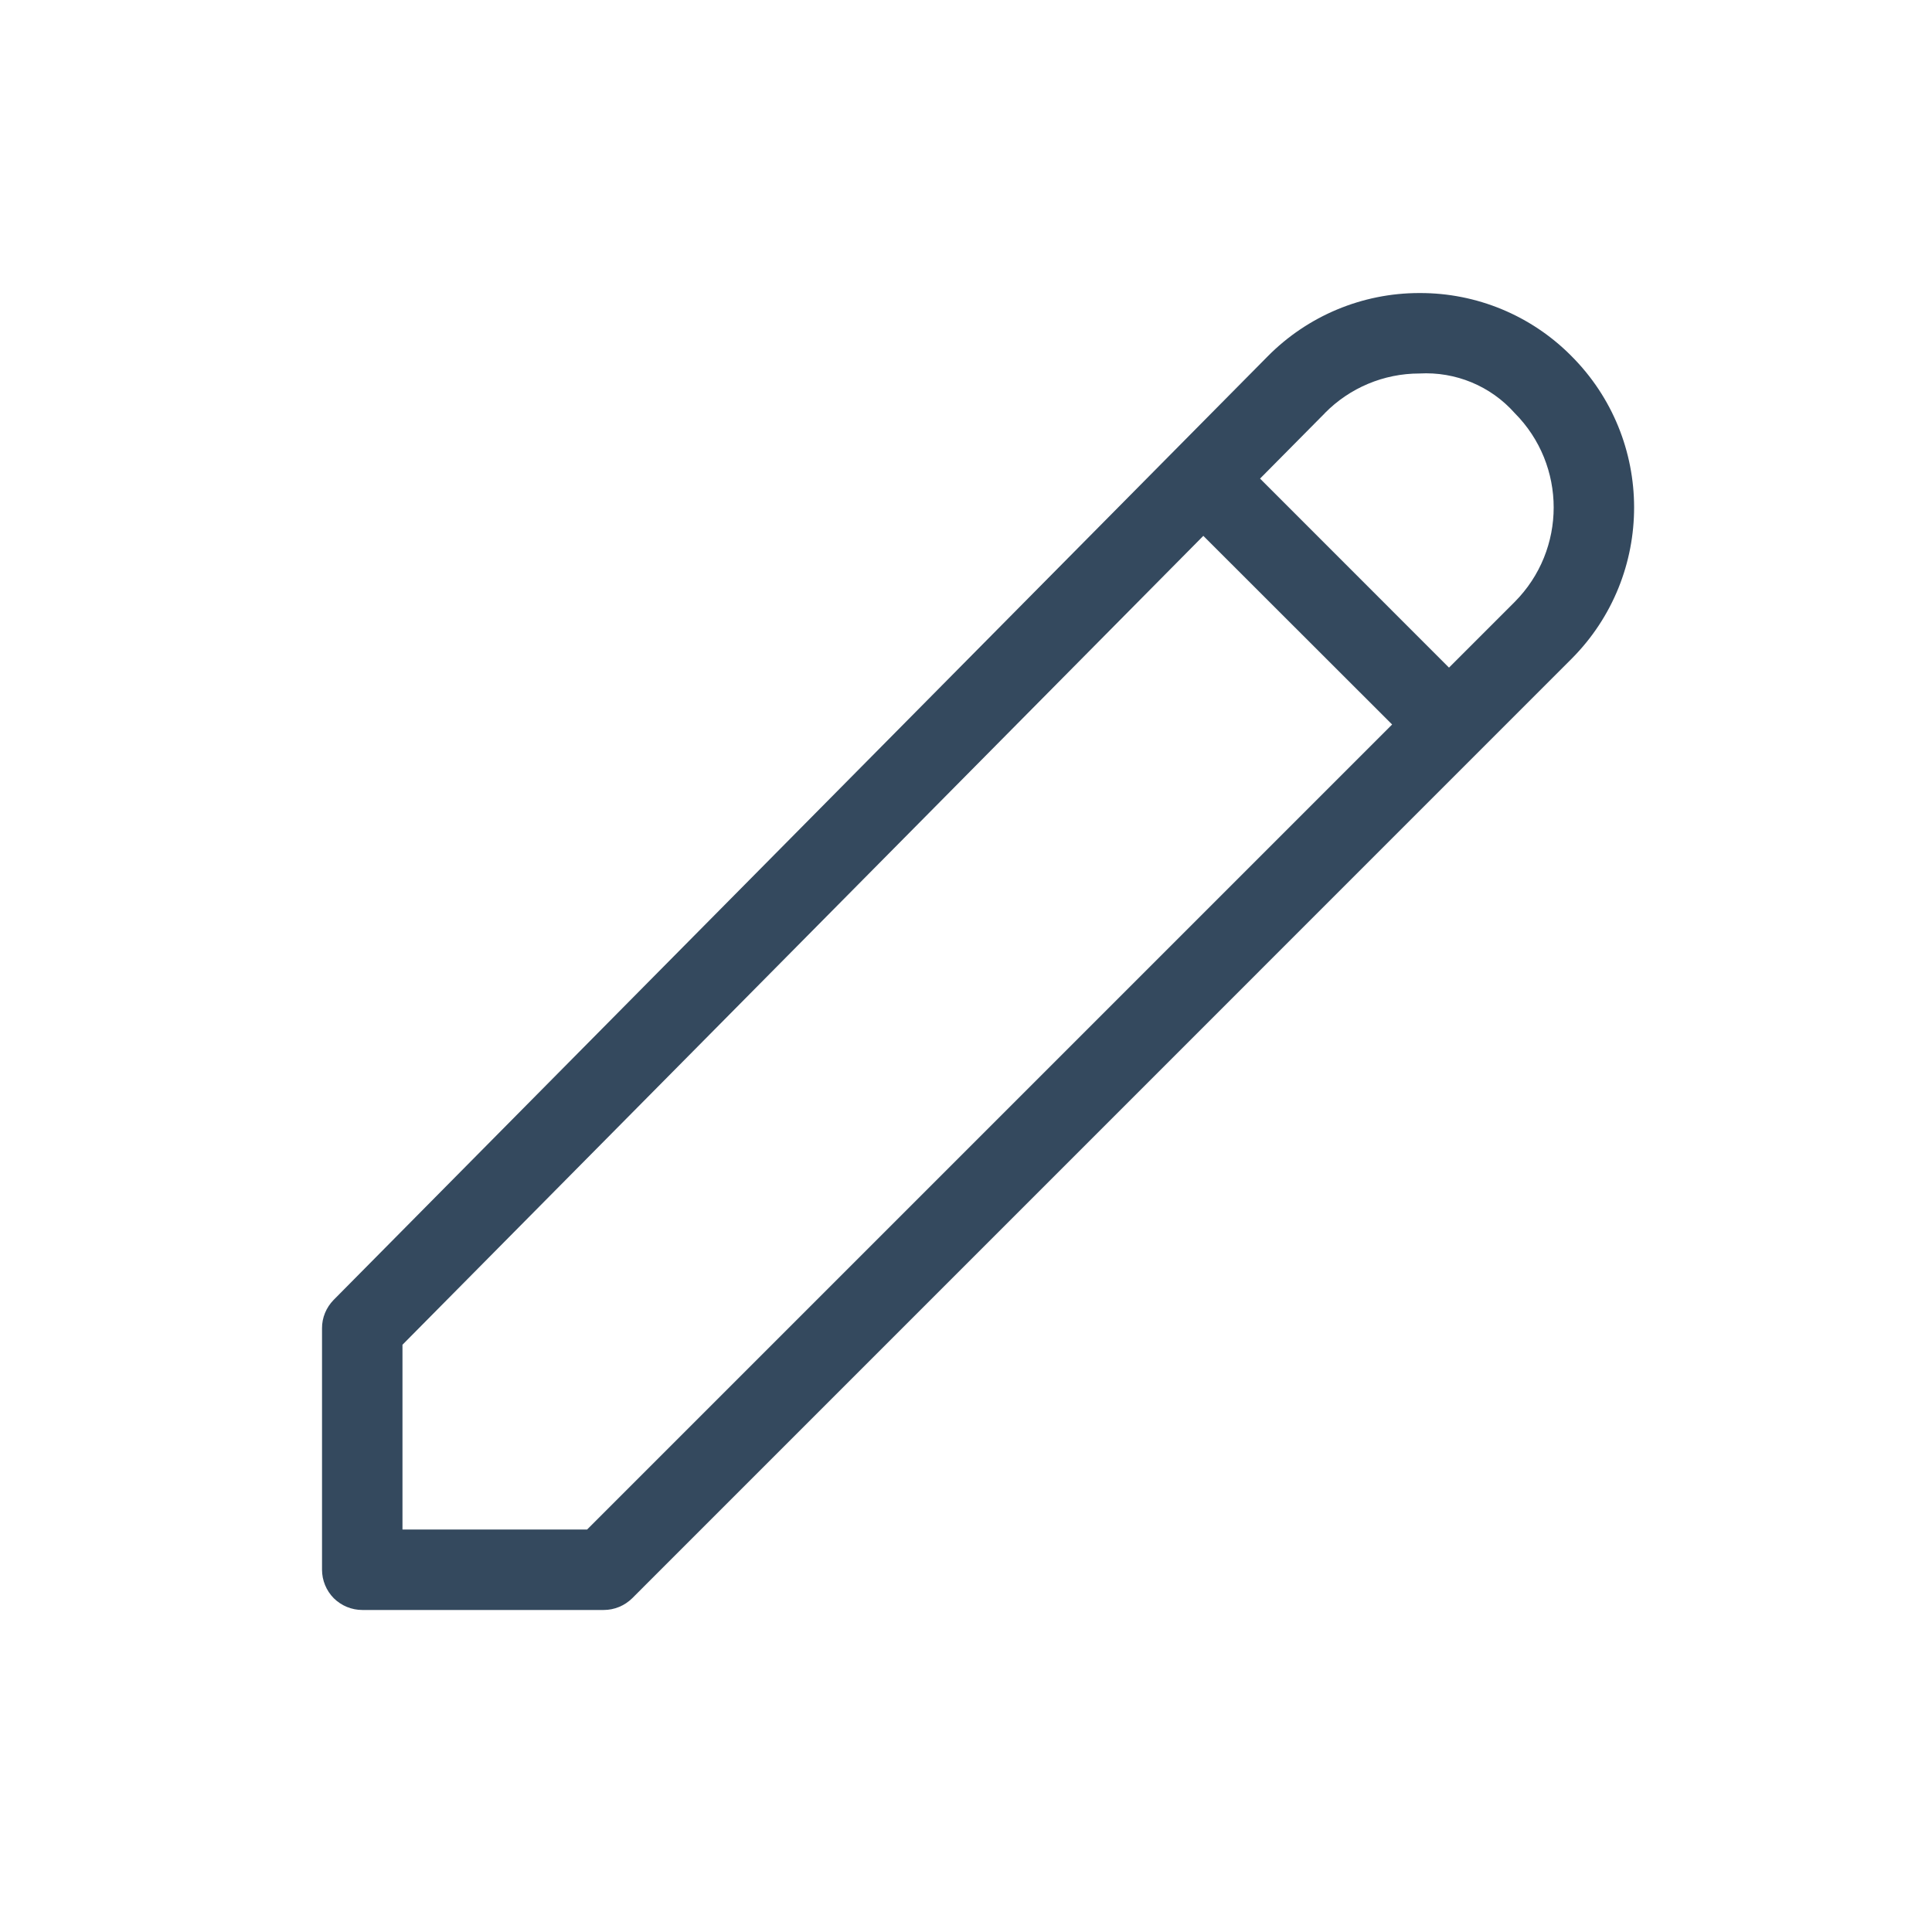
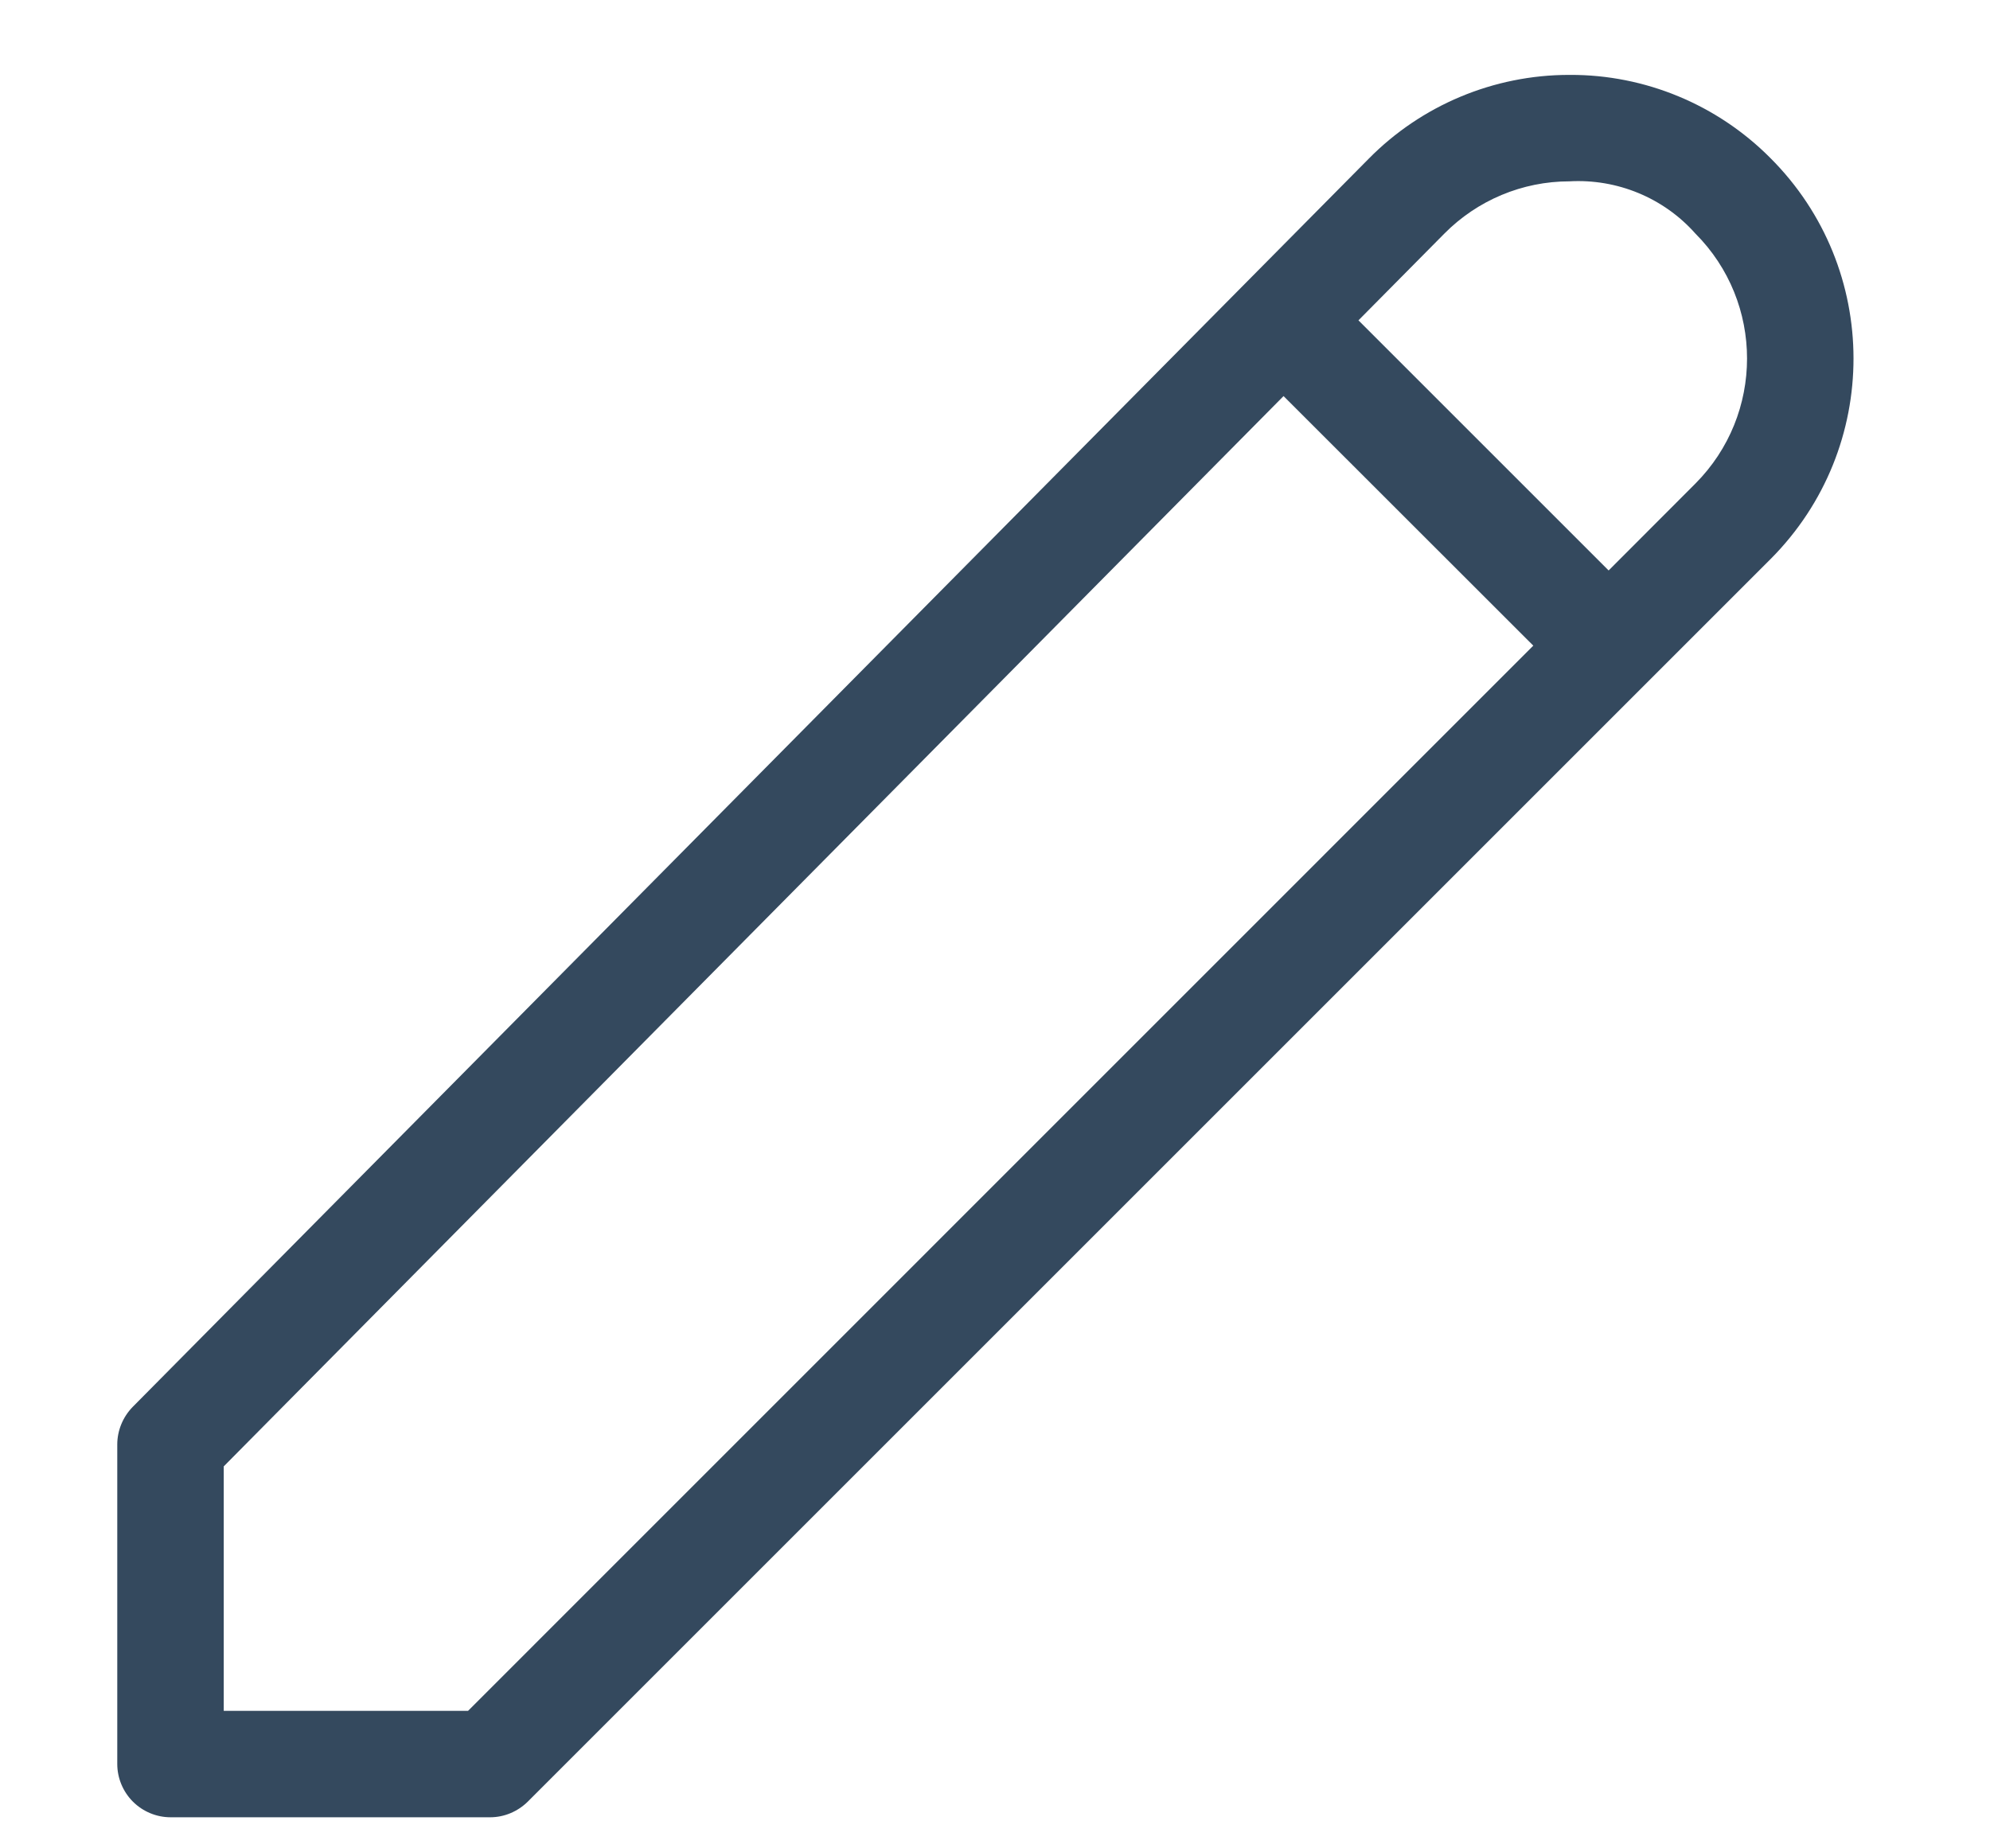
- <svg xmlns="http://www.w3.org/2000/svg" width="25" height="25" viewBox="0 0 25 25" fill="none">
-   <path d="M20.331 4.604C19.813 4.082 19.107 3.79 18.372 3.792H18.364C17.627 3.792 16.92 4.088 16.402 4.613L4.317 16.821C4.221 16.919 4.166 17.051 4.167 17.188V20.312C4.167 20.45 4.222 20.583 4.319 20.681C4.417 20.778 4.55 20.833 4.688 20.833H7.813C7.95 20.833 8.083 20.778 8.181 20.681L20.335 8.526C21.417 7.441 21.415 5.686 20.331 4.604L20.331 4.604ZM7.597 19.792H5.208V17.401L15.571 6.934L18.014 9.375L7.597 19.792ZM19.599 7.79L18.75 8.639L16.305 6.193L17.143 5.347V5.346C17.466 5.018 17.906 4.833 18.367 4.833C18.834 4.807 19.288 4.994 19.599 5.344C20.273 6.02 20.273 7.113 19.599 7.79L19.599 7.79Z" fill="#34495E" />
+ <svg xmlns="http://www.w3.org/2000/svg" width="14" height="13" viewBox="0 0 14 13" fill="none">
+   <path d="M12.454 1.111C12.081 0.736 11.573 0.525 11.045 0.527H11.039C10.509 0.527 10 0.74 9.628 1.118L0.933 9.9C0.864 9.971 0.825 10.066 0.825 10.164V12.412C0.825 12.511 0.865 12.607 0.935 12.677C1.005 12.747 1.101 12.787 1.2 12.787H3.448C3.547 12.787 3.642 12.747 3.713 12.677L12.457 3.933C13.235 3.152 13.234 1.889 12.454 1.111L12.454 1.111ZM3.293 12.038H1.574V10.318L9.03 2.787L10.787 4.543L3.293 12.038ZM11.927 3.403L11.317 4.014L9.557 2.254L10.16 1.645V1.645C10.393 1.409 10.71 1.276 11.041 1.276C11.377 1.257 11.704 1.392 11.927 1.643C12.412 2.129 12.412 2.916 11.927 3.403L11.927 3.403Z" fill="#34495E" />
</svg>
